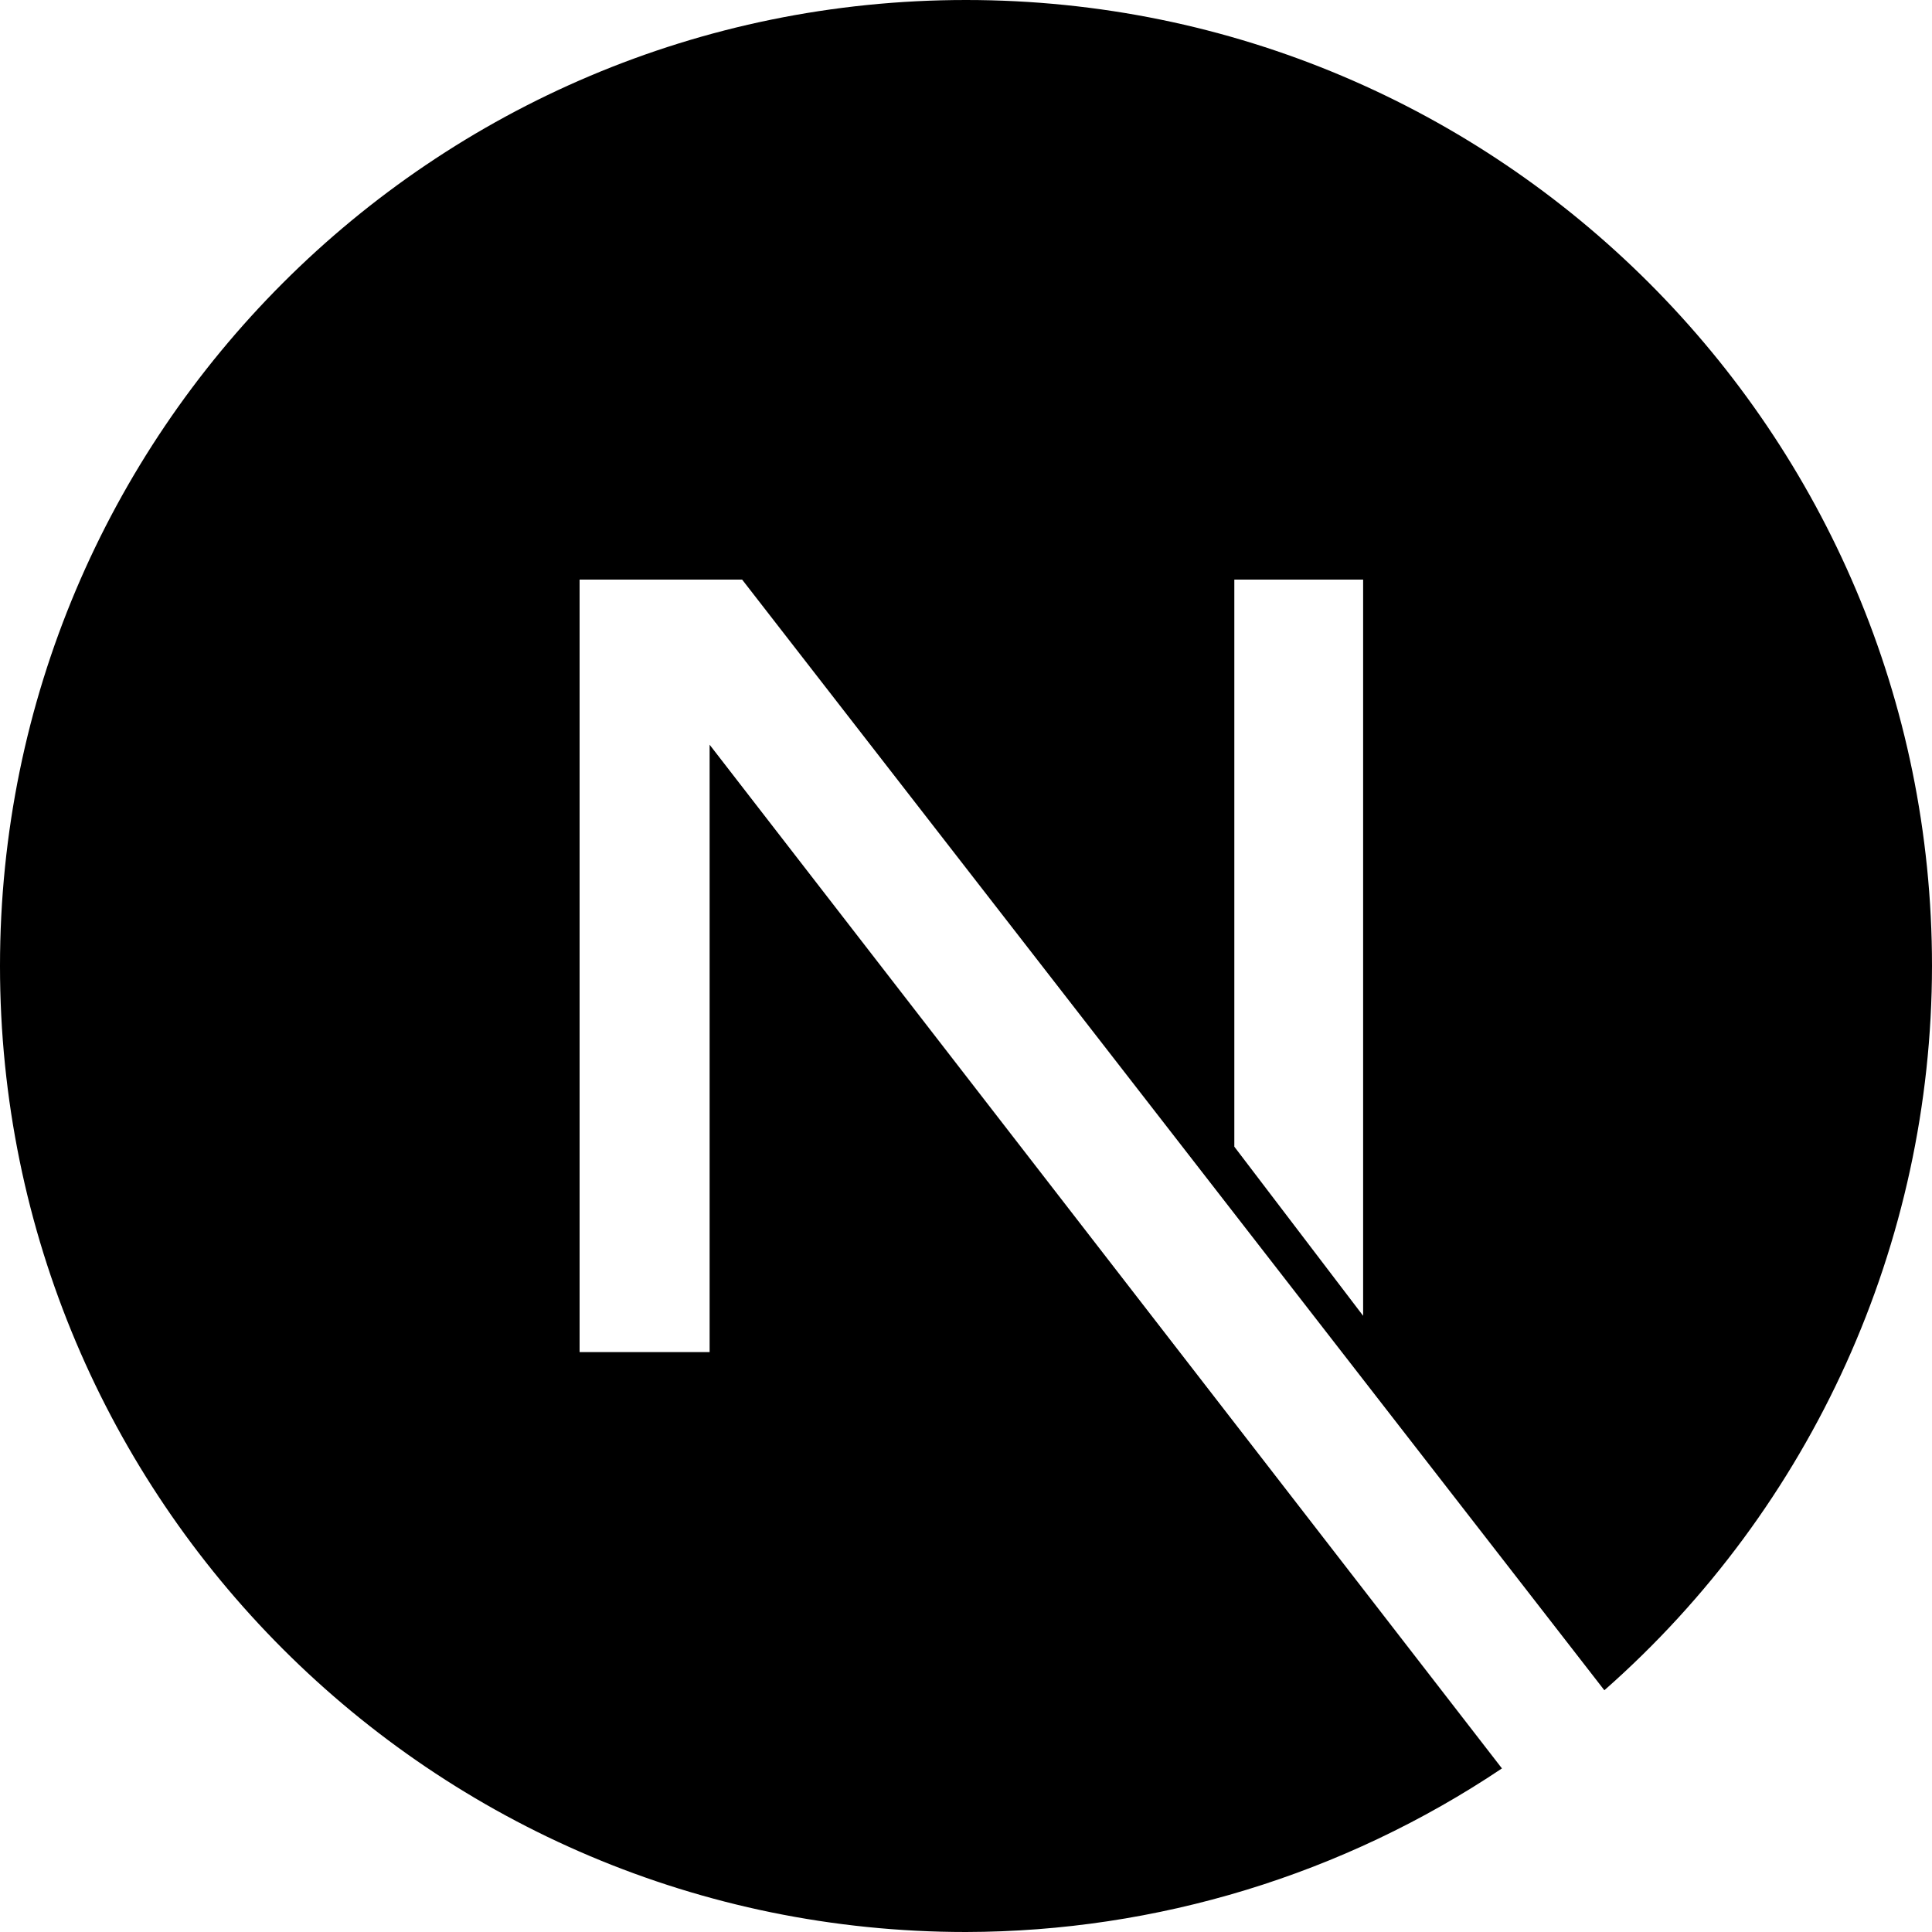
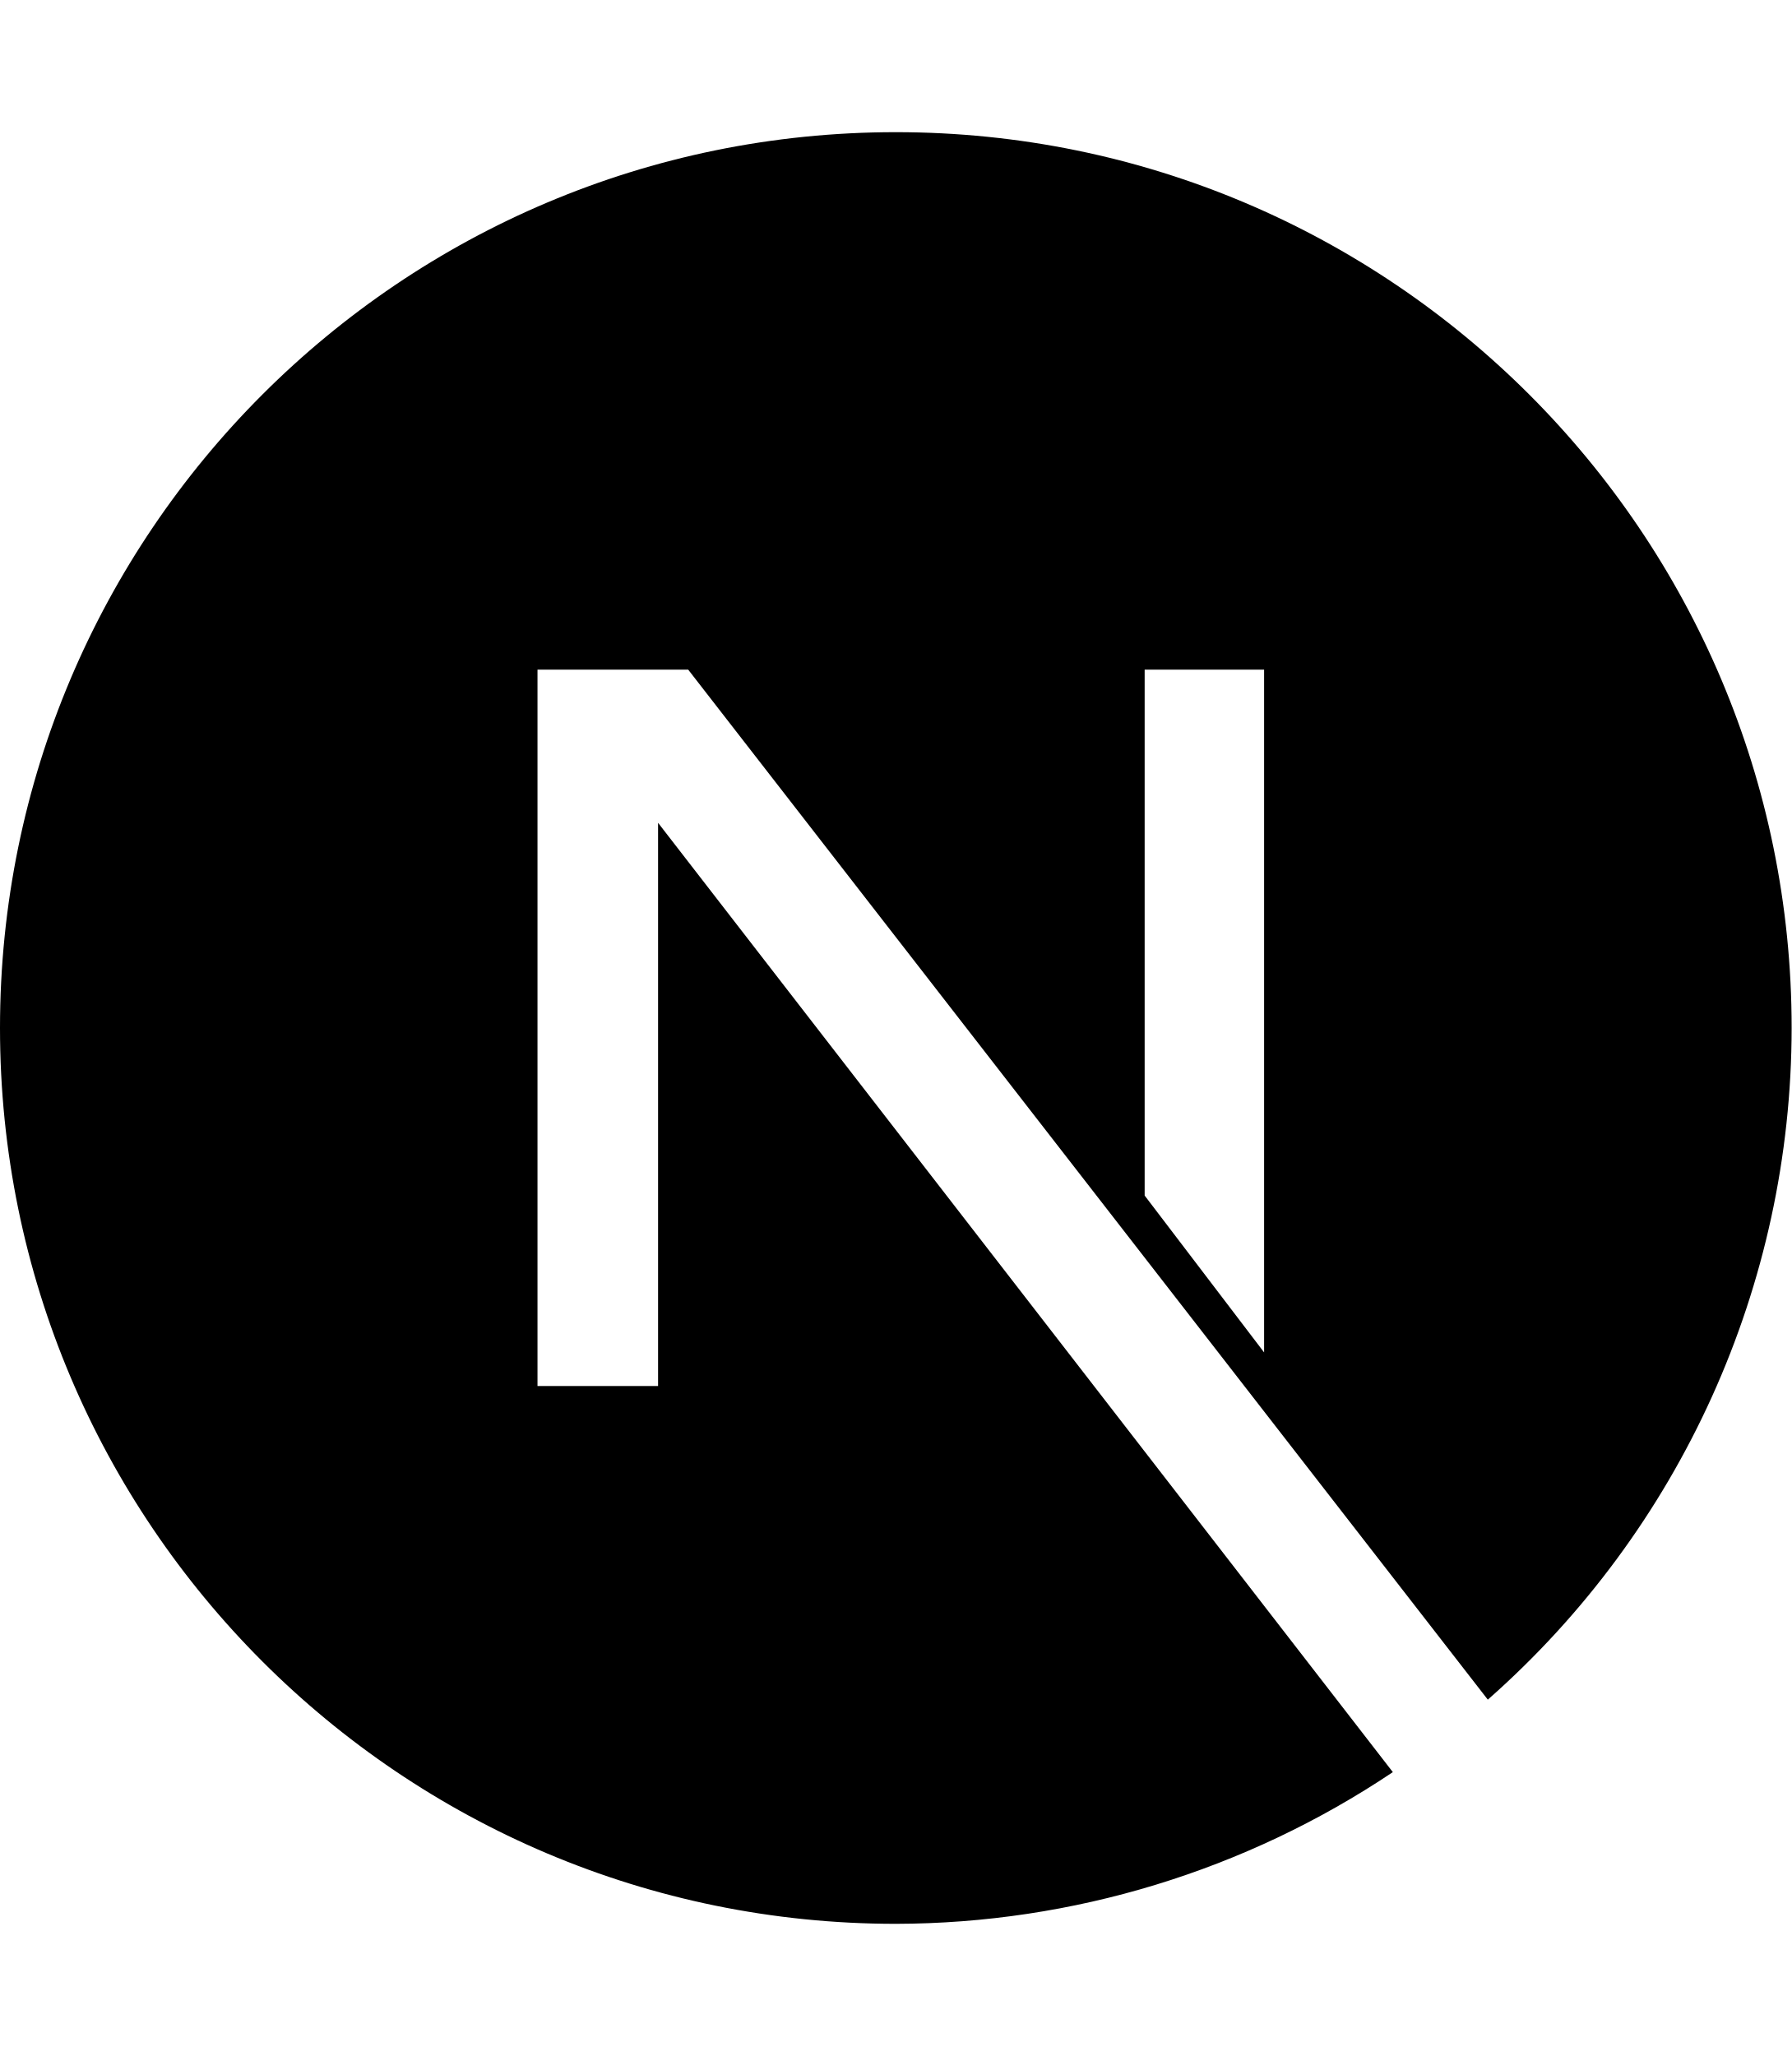
- <svg xmlns="http://www.w3.org/2000/svg" viewBox="0 0 128 128">
+ <svg xmlns="http://www.w3.org/2000/svg" viewBox="0 0 128 128" width="61" height="70">
  <path d="M64 0A64 64 0 0 0 0 64a64 64 0 0 0 64 64 64 64 0 0 0 35.508-10.838L47.014 49.34v40.238H38.4V38.4h10.768l57.125 73.584A64 64 0 0 0 128 64 64 64 0 0 0 64 0Zm17.777 38.4h8.534v48.776L81.777 75.97Zm24.18 73.92-.111.096a64 64 0 0 0 .111-.096z" />
</svg>
